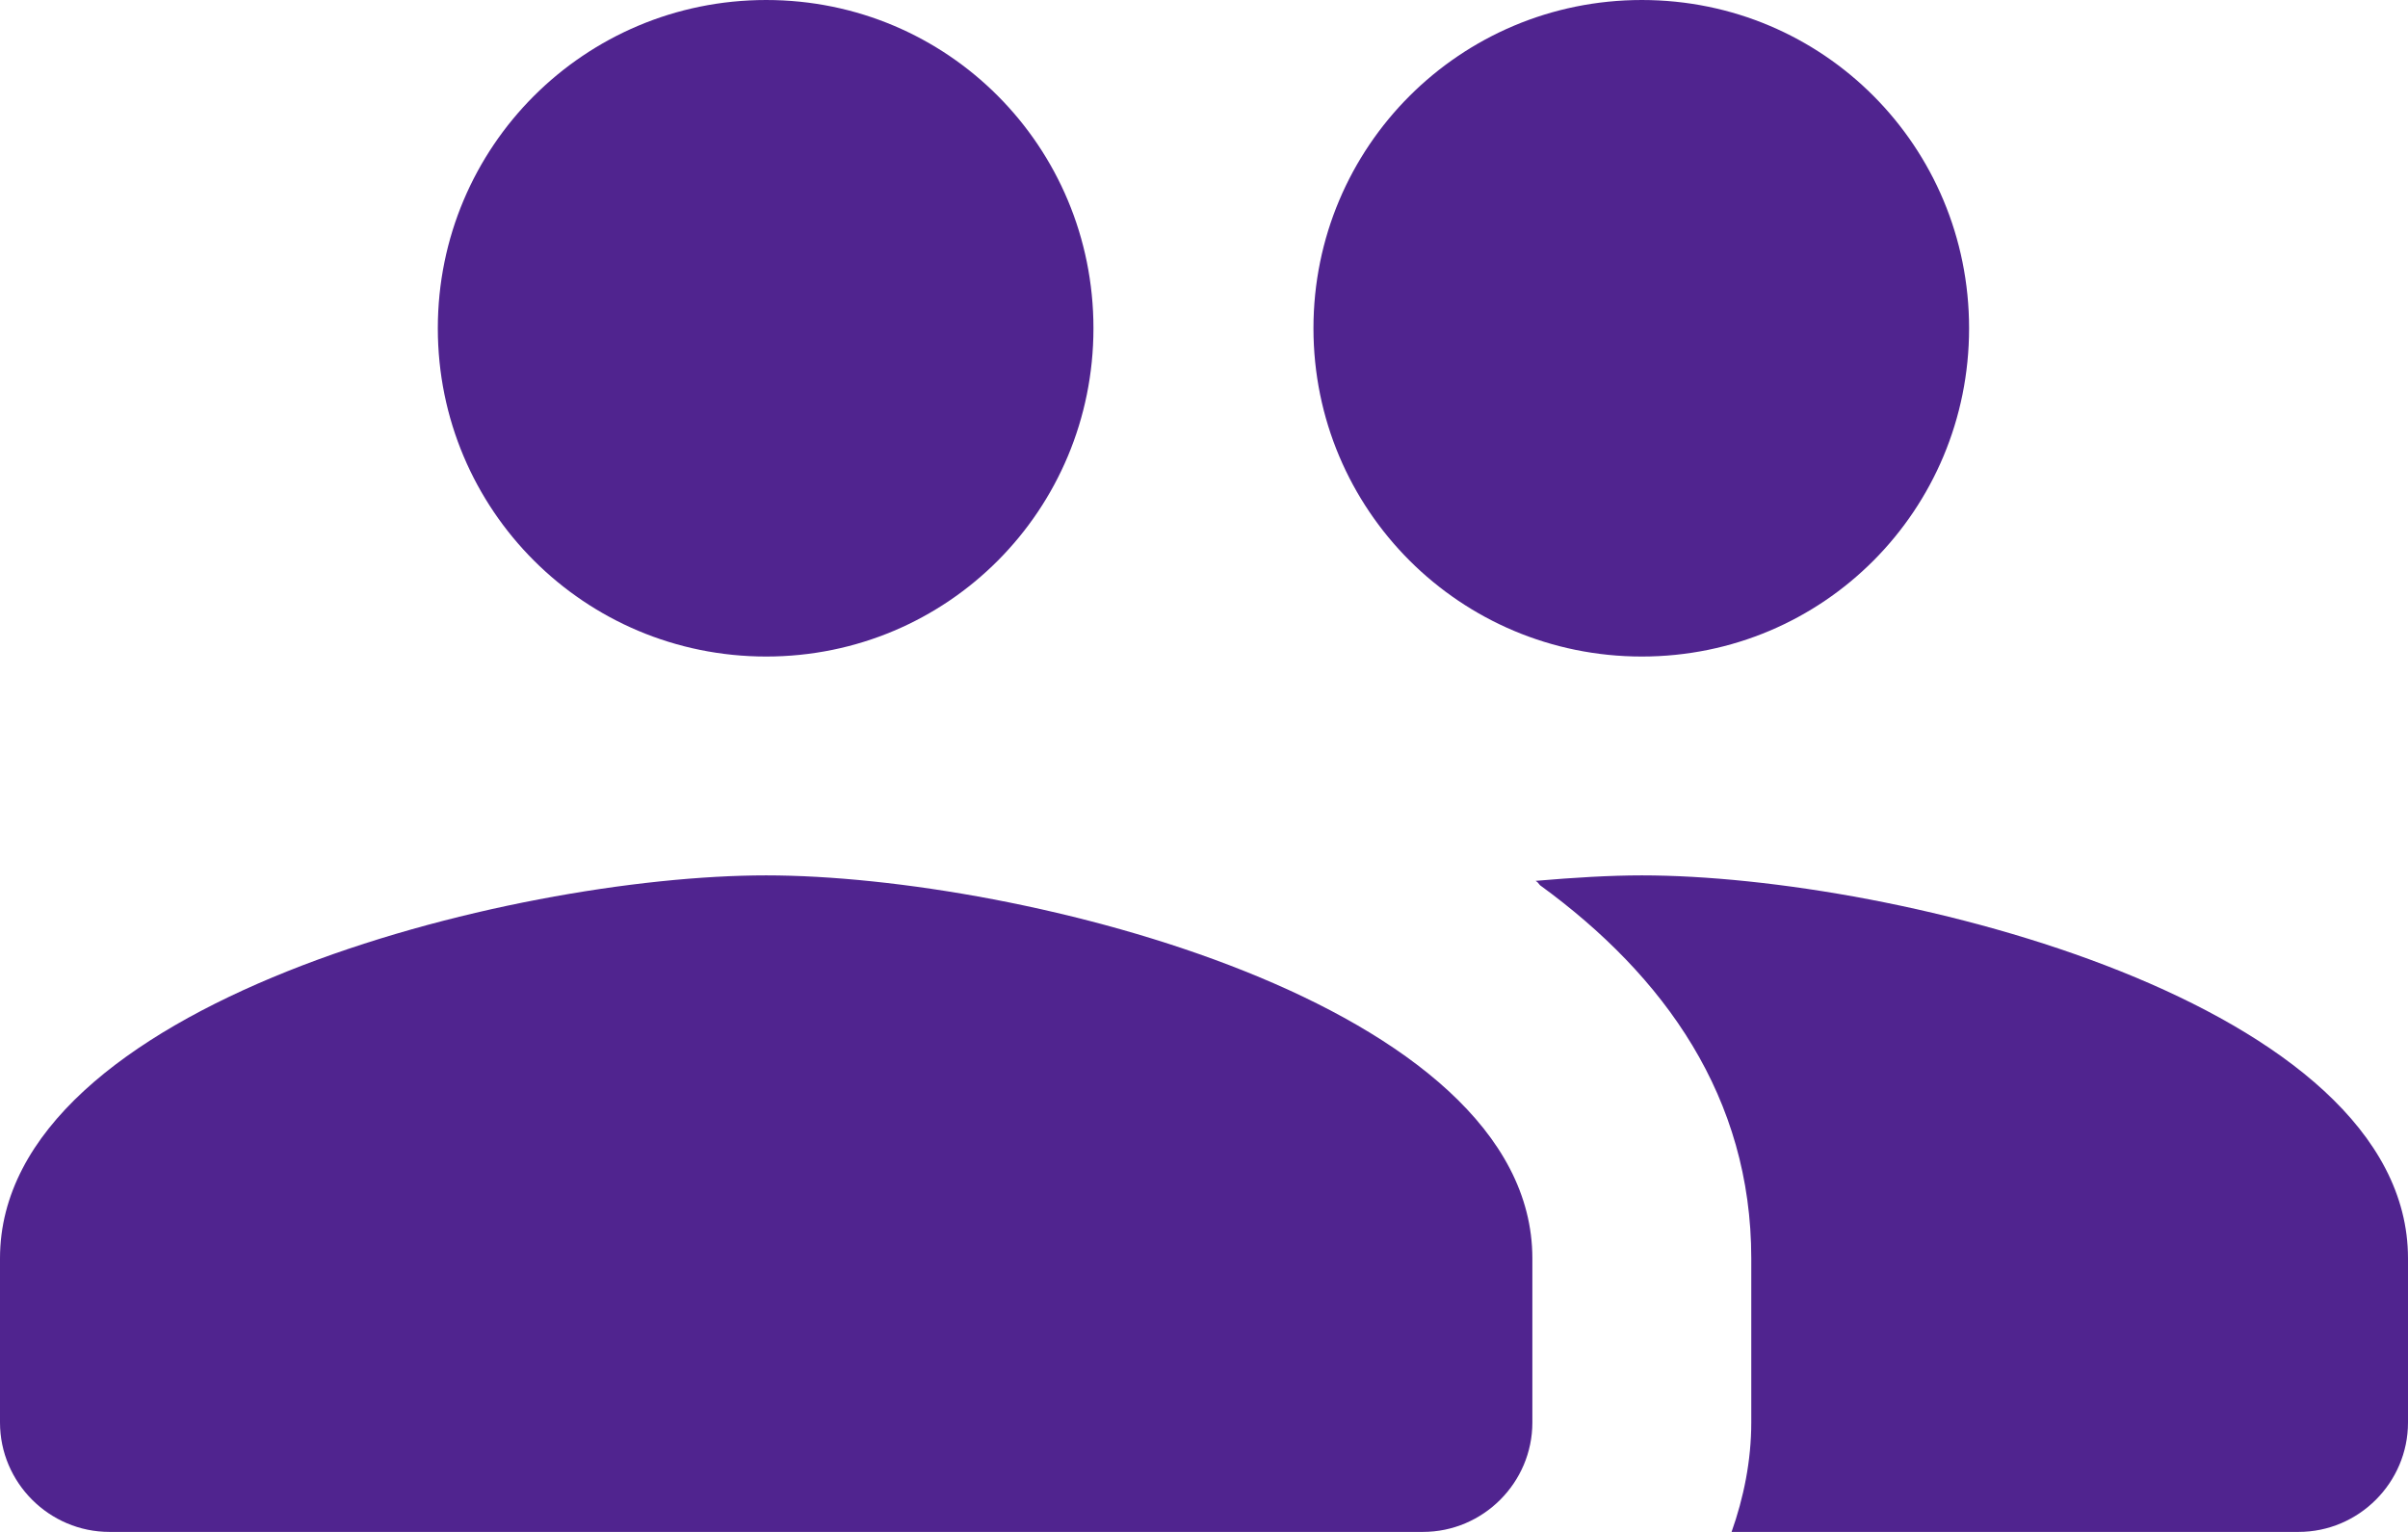
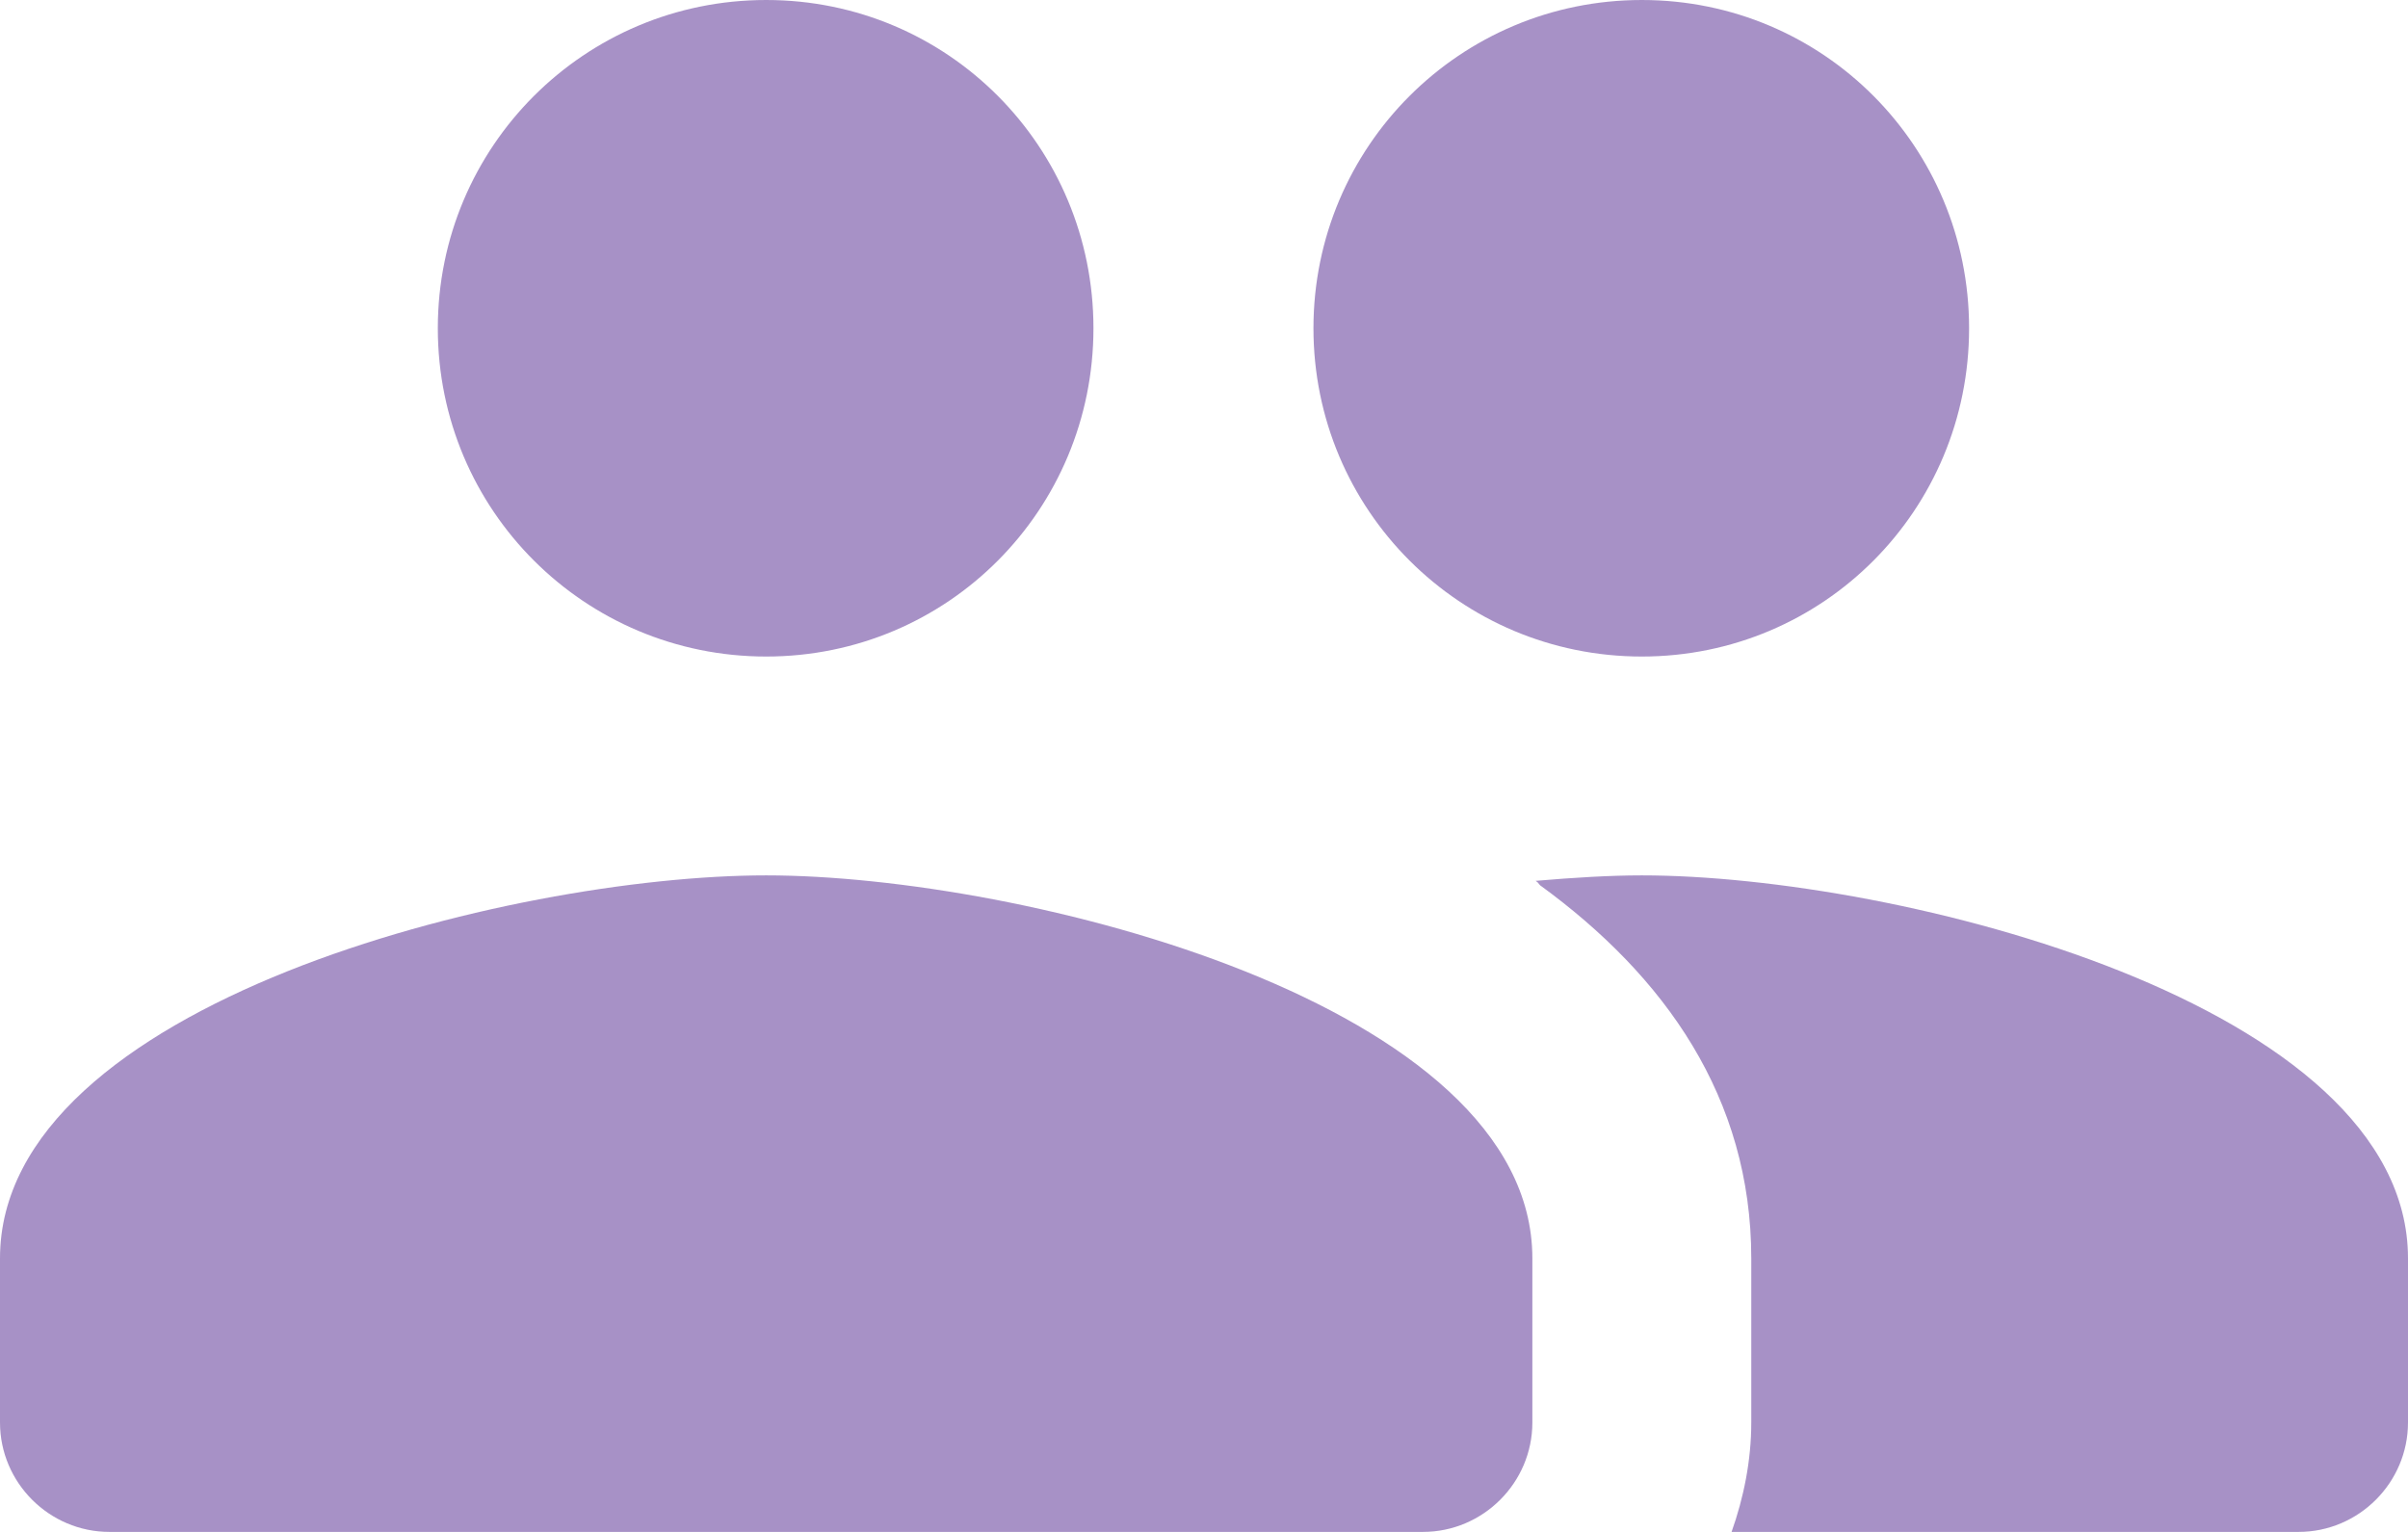
<svg xmlns="http://www.w3.org/2000/svg" width="44" height="28" viewBox="0 0 44 28" fill="none">
-   <path fill-rule="evenodd" clip-rule="evenodd" d="M19.98 6c0 3.32-2.66 6-5.98 6-3.32 0-6-2.68-6-6s2.68-6 6-6 5.98 2.68 5.98 6zm16 0c0 3.32-2.66 6-5.98 6-3.32 0-6-2.68-6-6s2.68-6 6-6 5.98 2.68 5.98 6zM14 16c-4.66 0-14 2.34-14 7v3c0 1.1.9 2 2 2h24c1.1 0 2-.9 2-2v-3c0-4.66-9.34-7-14-7zm14.06.1c.7-.06 1.36-.1 1.94-.1 4.66 0 14 2.34 14 7v3c0 1.1-.9 2-2 2H31.64c.22-.62.36-1.3.36-2v-3c0-2.94-1.58-5.16-3.86-6.82a.24.24 0 01-.019-.023.183.183 0 00-.061-.057z" fill="#50248F" />
+   <path fill-rule="evenodd" clip-rule="evenodd" d="M19.98 6c0 3.32-2.66 6-5.98 6-3.32 0-6-2.68-6-6s2.68-6 6-6 5.98 2.68 5.98 6zm16 0c0 3.32-2.66 6-5.98 6-3.32 0-6-2.68-6-6s2.68-6 6-6 5.98 2.68 5.98 6zM14 16c-4.66 0-14 2.34-14 7v3c0 1.1.9 2 2 2h24c1.1 0 2-.9 2-2v-3c0-4.66-9.34-7-14-7zm14.06.1c.7-.06 1.36-.1 1.94-.1 4.66 0 14 2.34 14 7v3c0 1.1-.9 2-2 2H31.64c.22-.62.36-1.3.36-2v-3c0-2.94-1.58-5.16-3.86-6.82a.24.24 0 01-.019-.023.183.183 0 00-.061-.057z" fill="#50248F" fill-opacity=".5" />
</svg>
